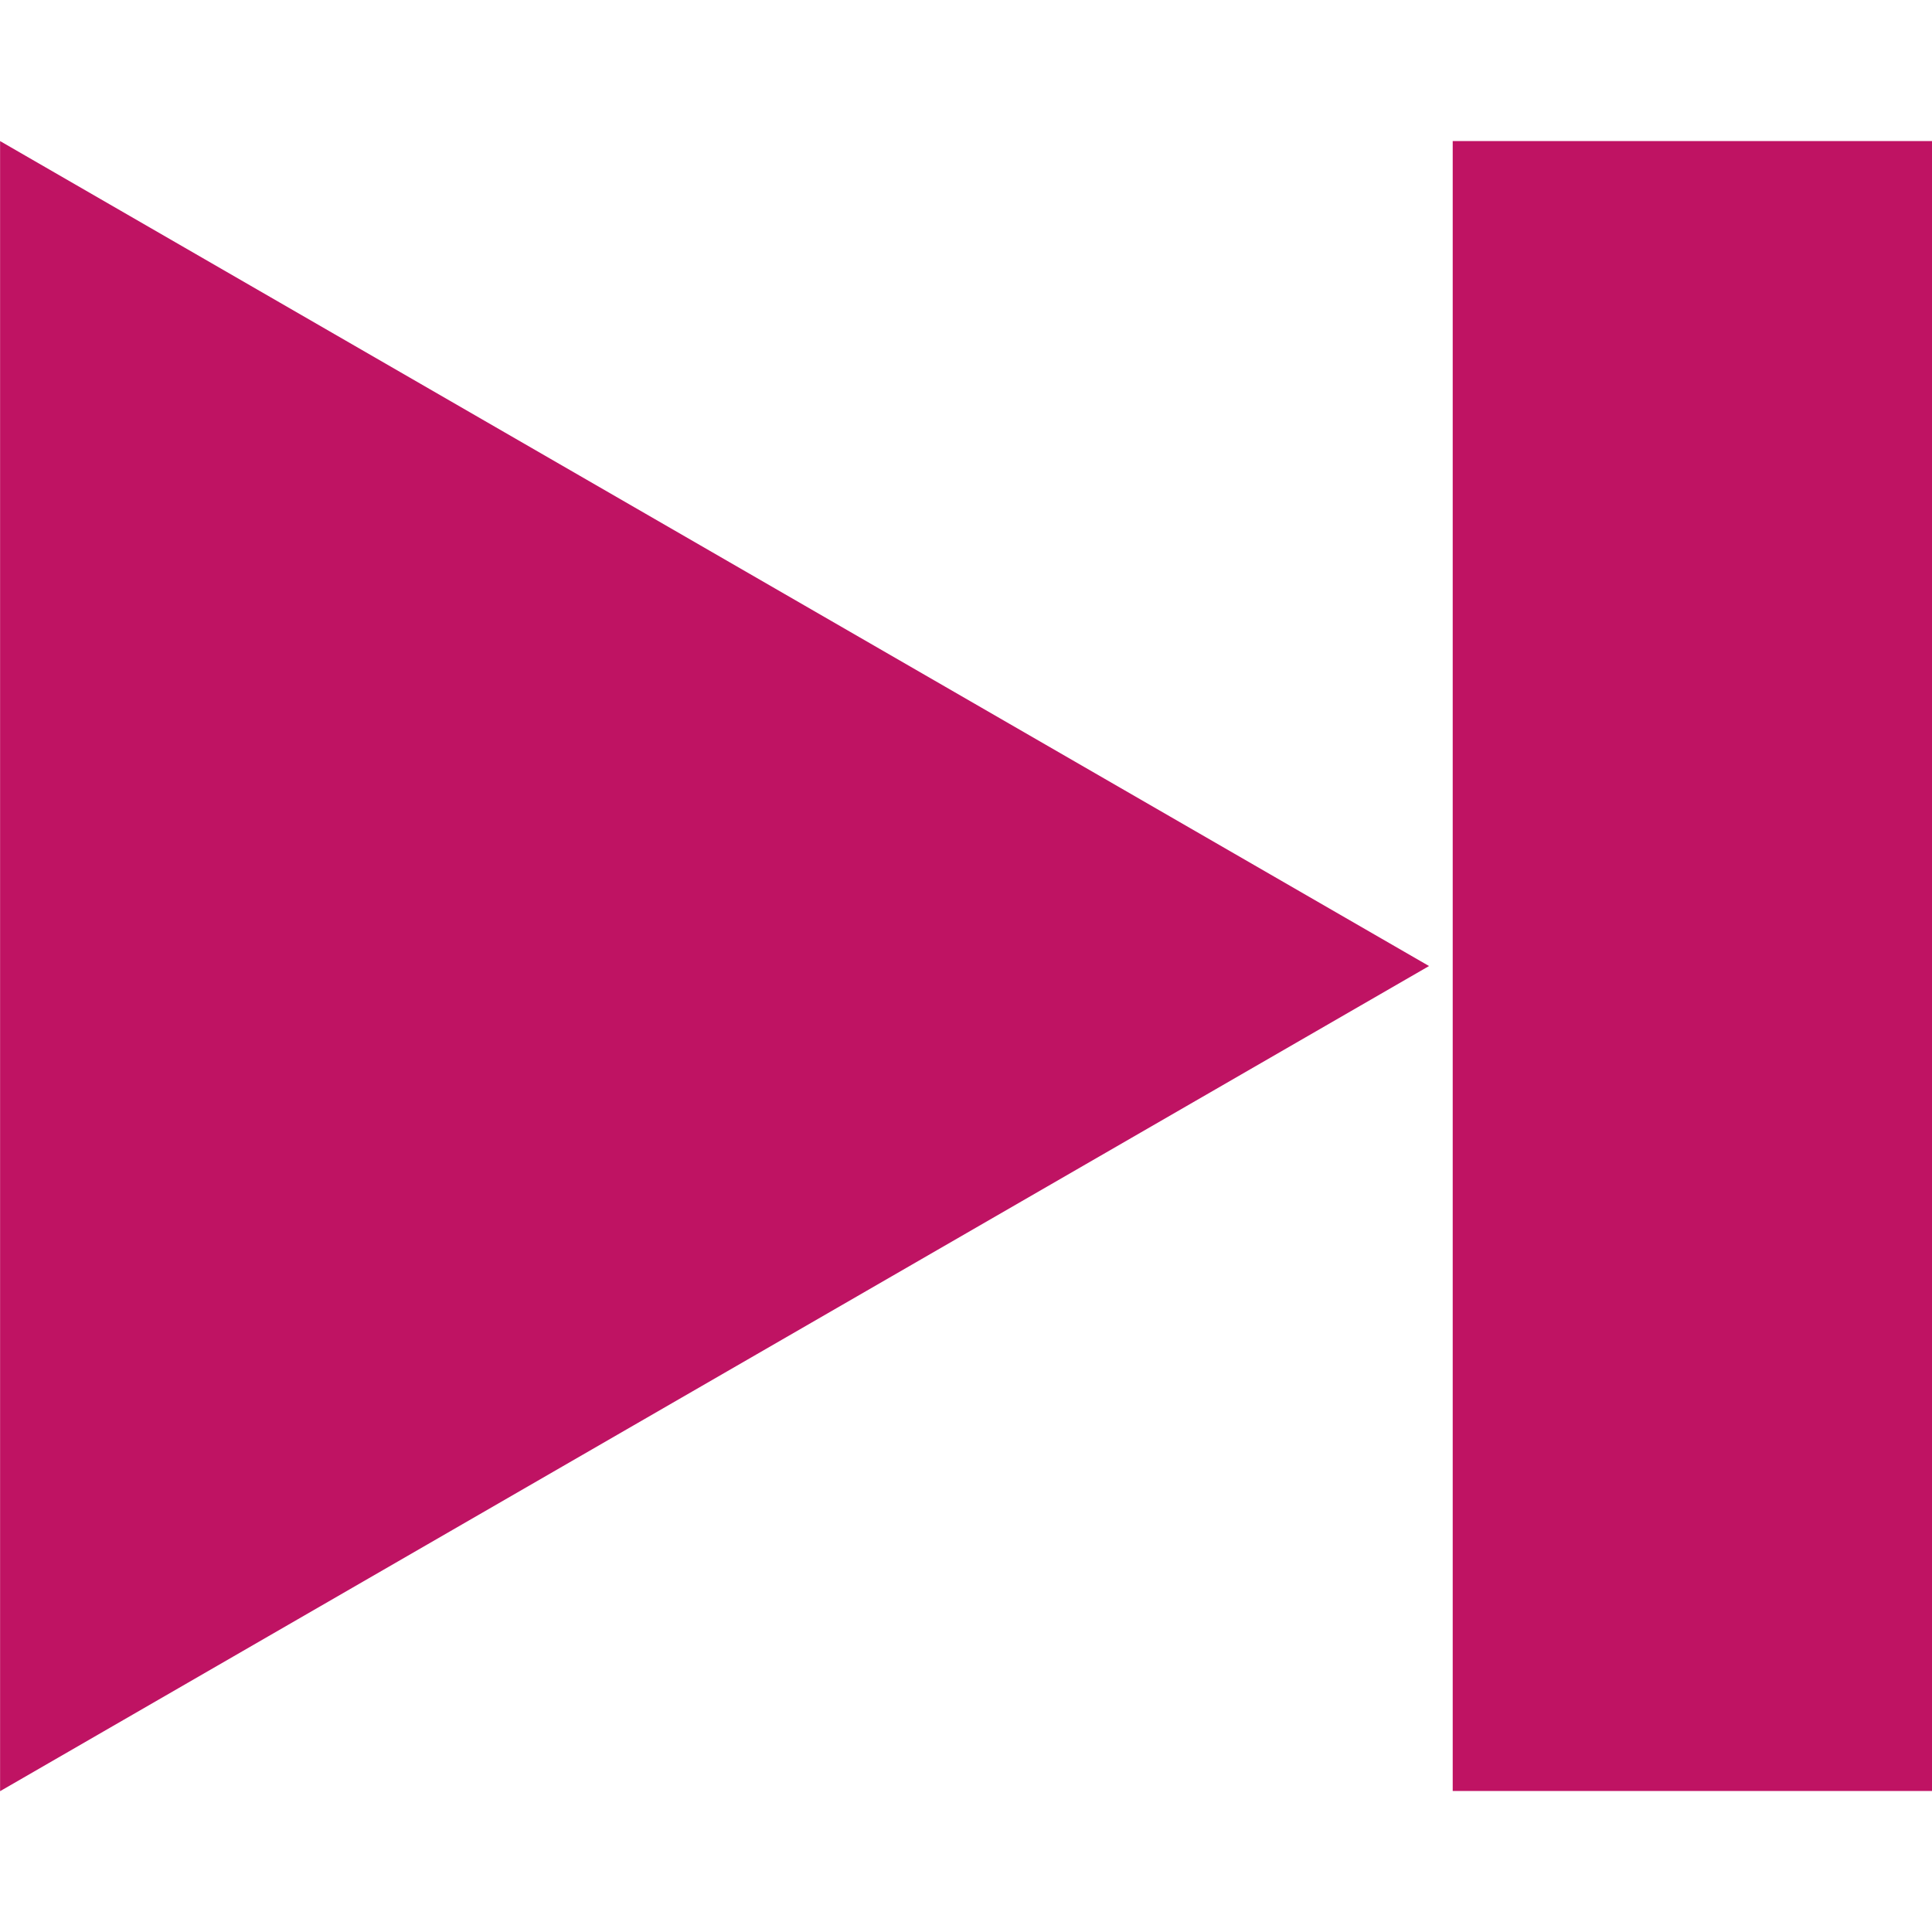
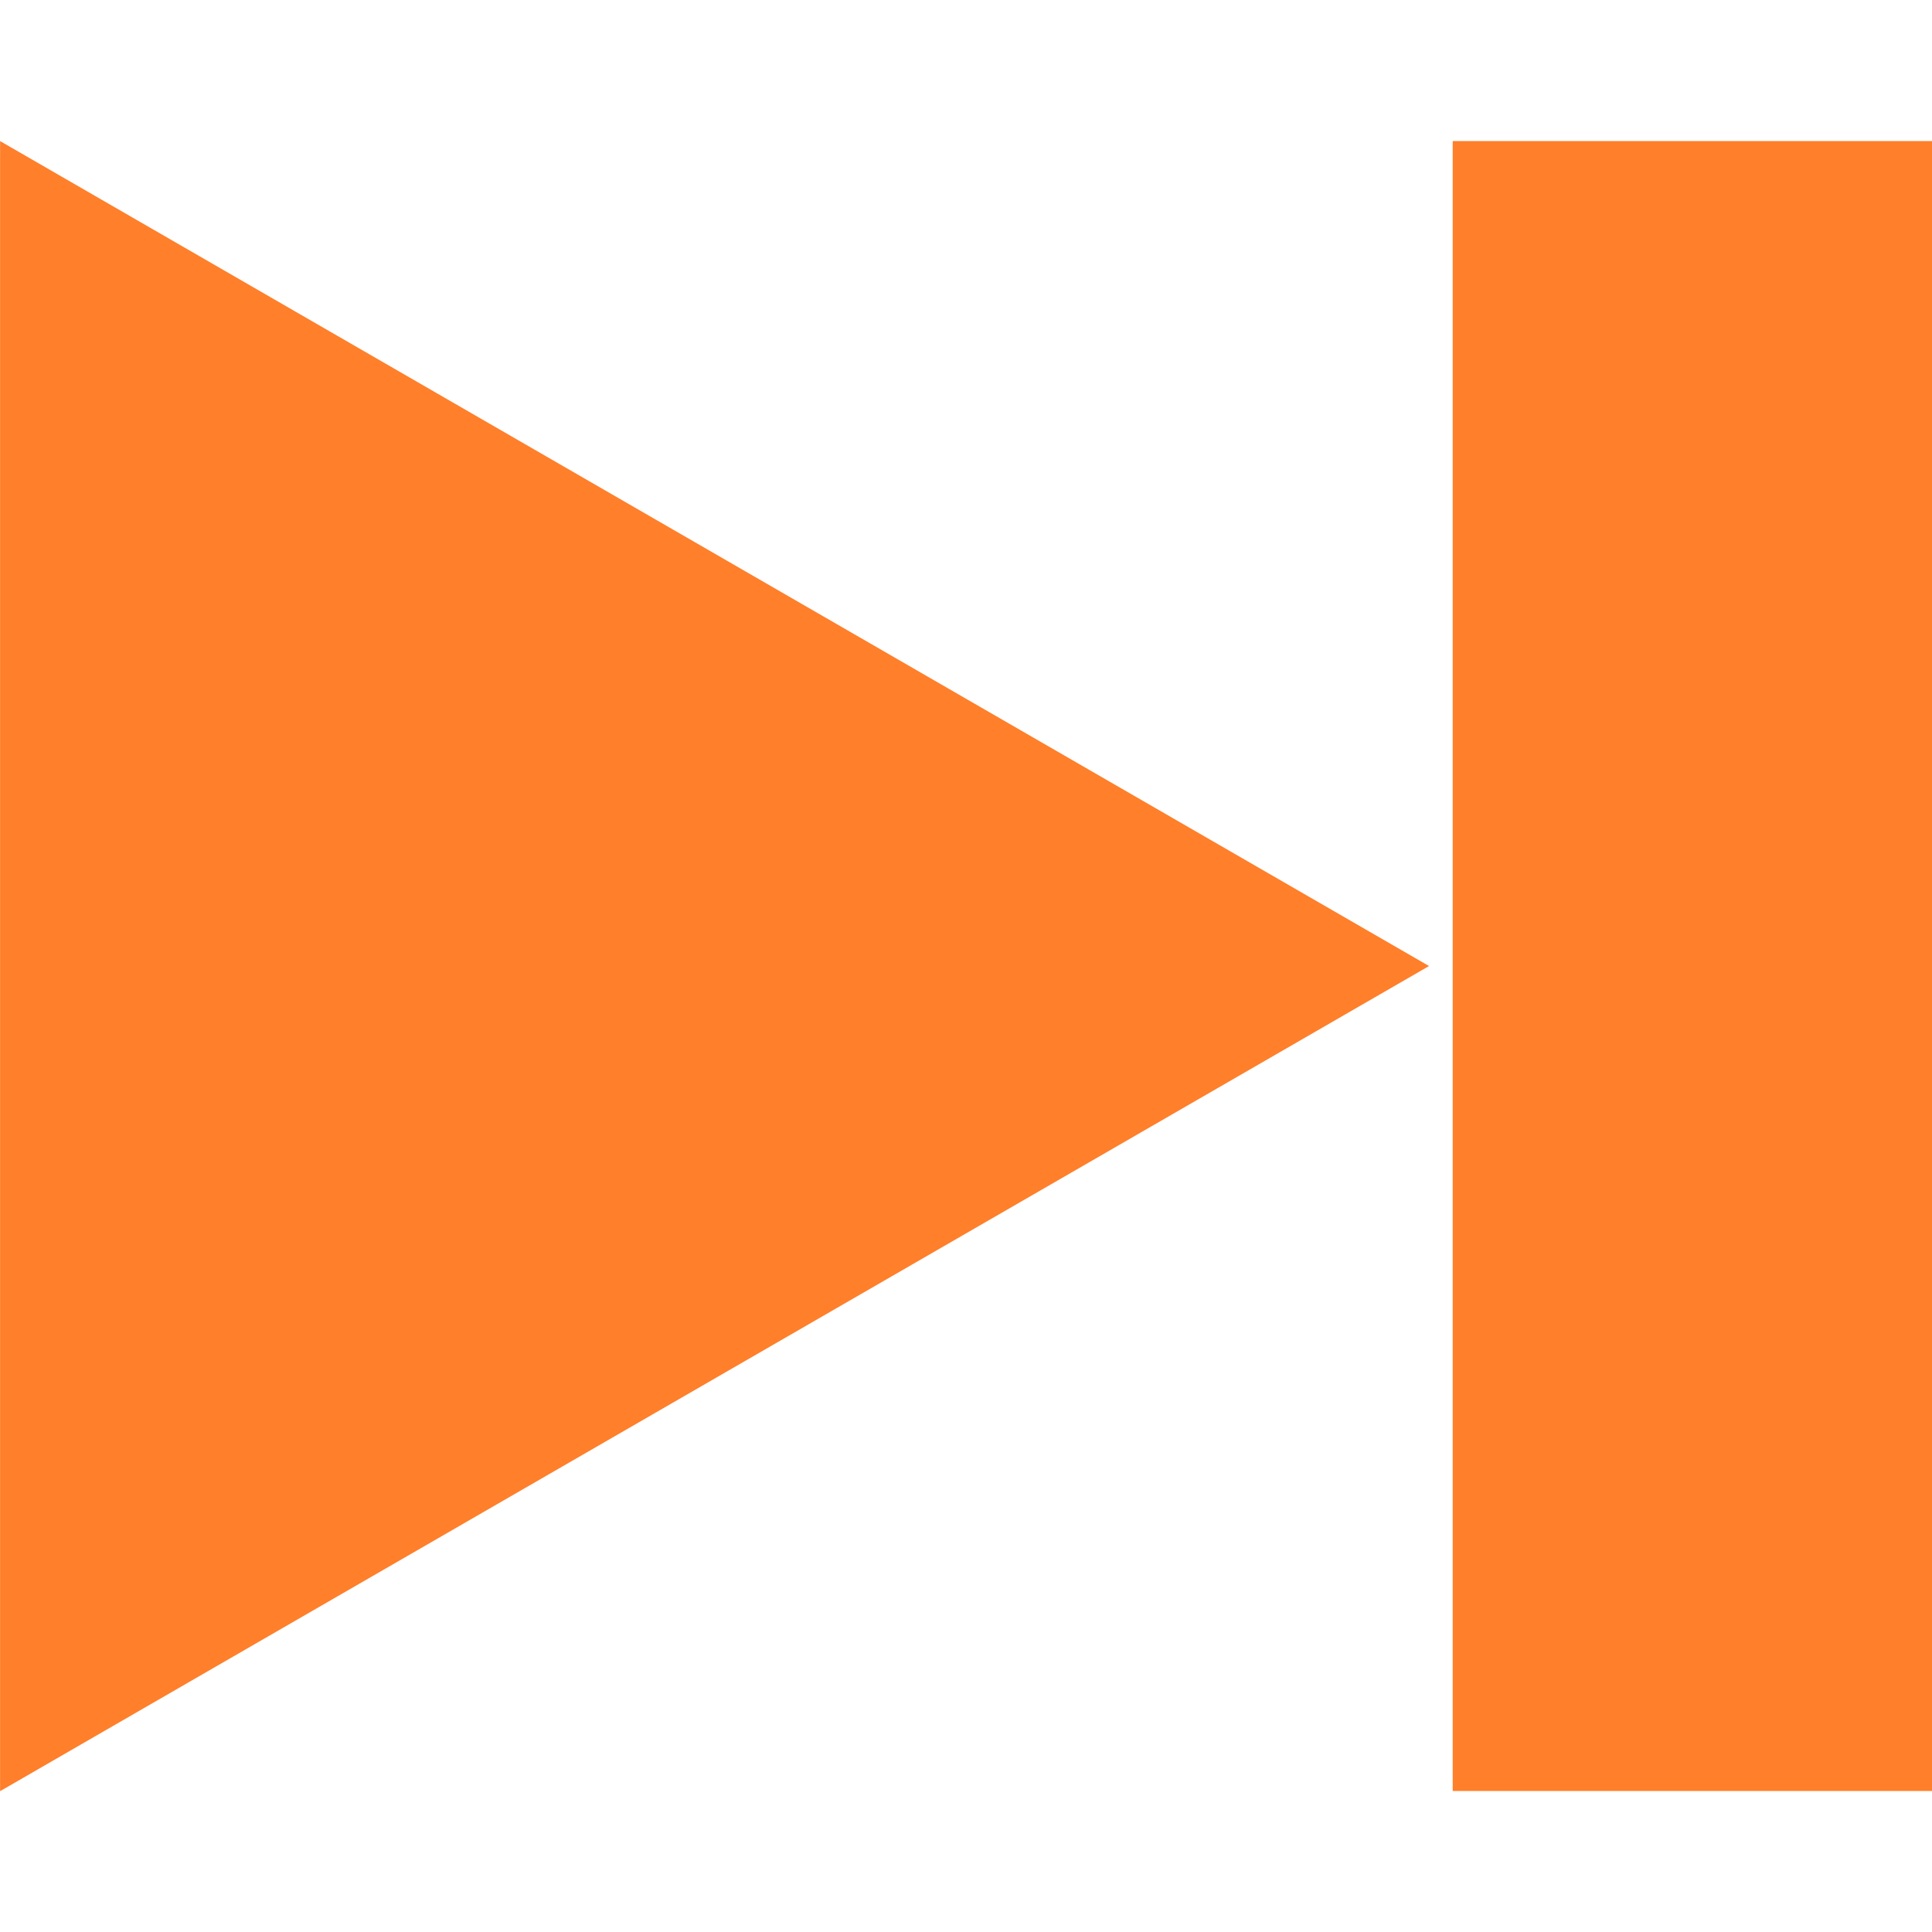
<svg xmlns="http://www.w3.org/2000/svg" width="48" height="48" viewBox="0 0 12.7 12.7" version="1.1" id="svg1" xml:space="preserve">
  <defs id="defs1" />
  <g id="layer1" transform="translate(449.3835,-1197.869)">
-     <path id="path155" style="fill:#bf1363;stroke:none;stroke-width:2.188;stroke-linecap:square;fill-opacity:1" d="M 94.334 386.956 L 94.334 395.947 L 102.12 391.451 L 94.334 386.956 z M 102.249 386.956 L 102.249 395.946 L 104.861 395.946 L 104.861 386.956 L 102.249 386.956 z " transform="matrix(1.206422,0,0,1.206422,-563.1896,731.9642)" />
+     <path id="path155" style="fill:#ff7f2a;stroke:none;stroke-width:2.188;stroke-linecap:square;fill-opacity:1" d="M 94.334 386.956 L 94.334 395.947 L 102.12 391.451 L 94.334 386.956 z M 102.249 386.956 L 102.249 395.946 L 104.861 395.946 L 104.861 386.956 L 102.249 386.956 z " transform="matrix(1.206422,0,0,1.206422,-563.1896,731.9642)" />
  </g>
</svg>
